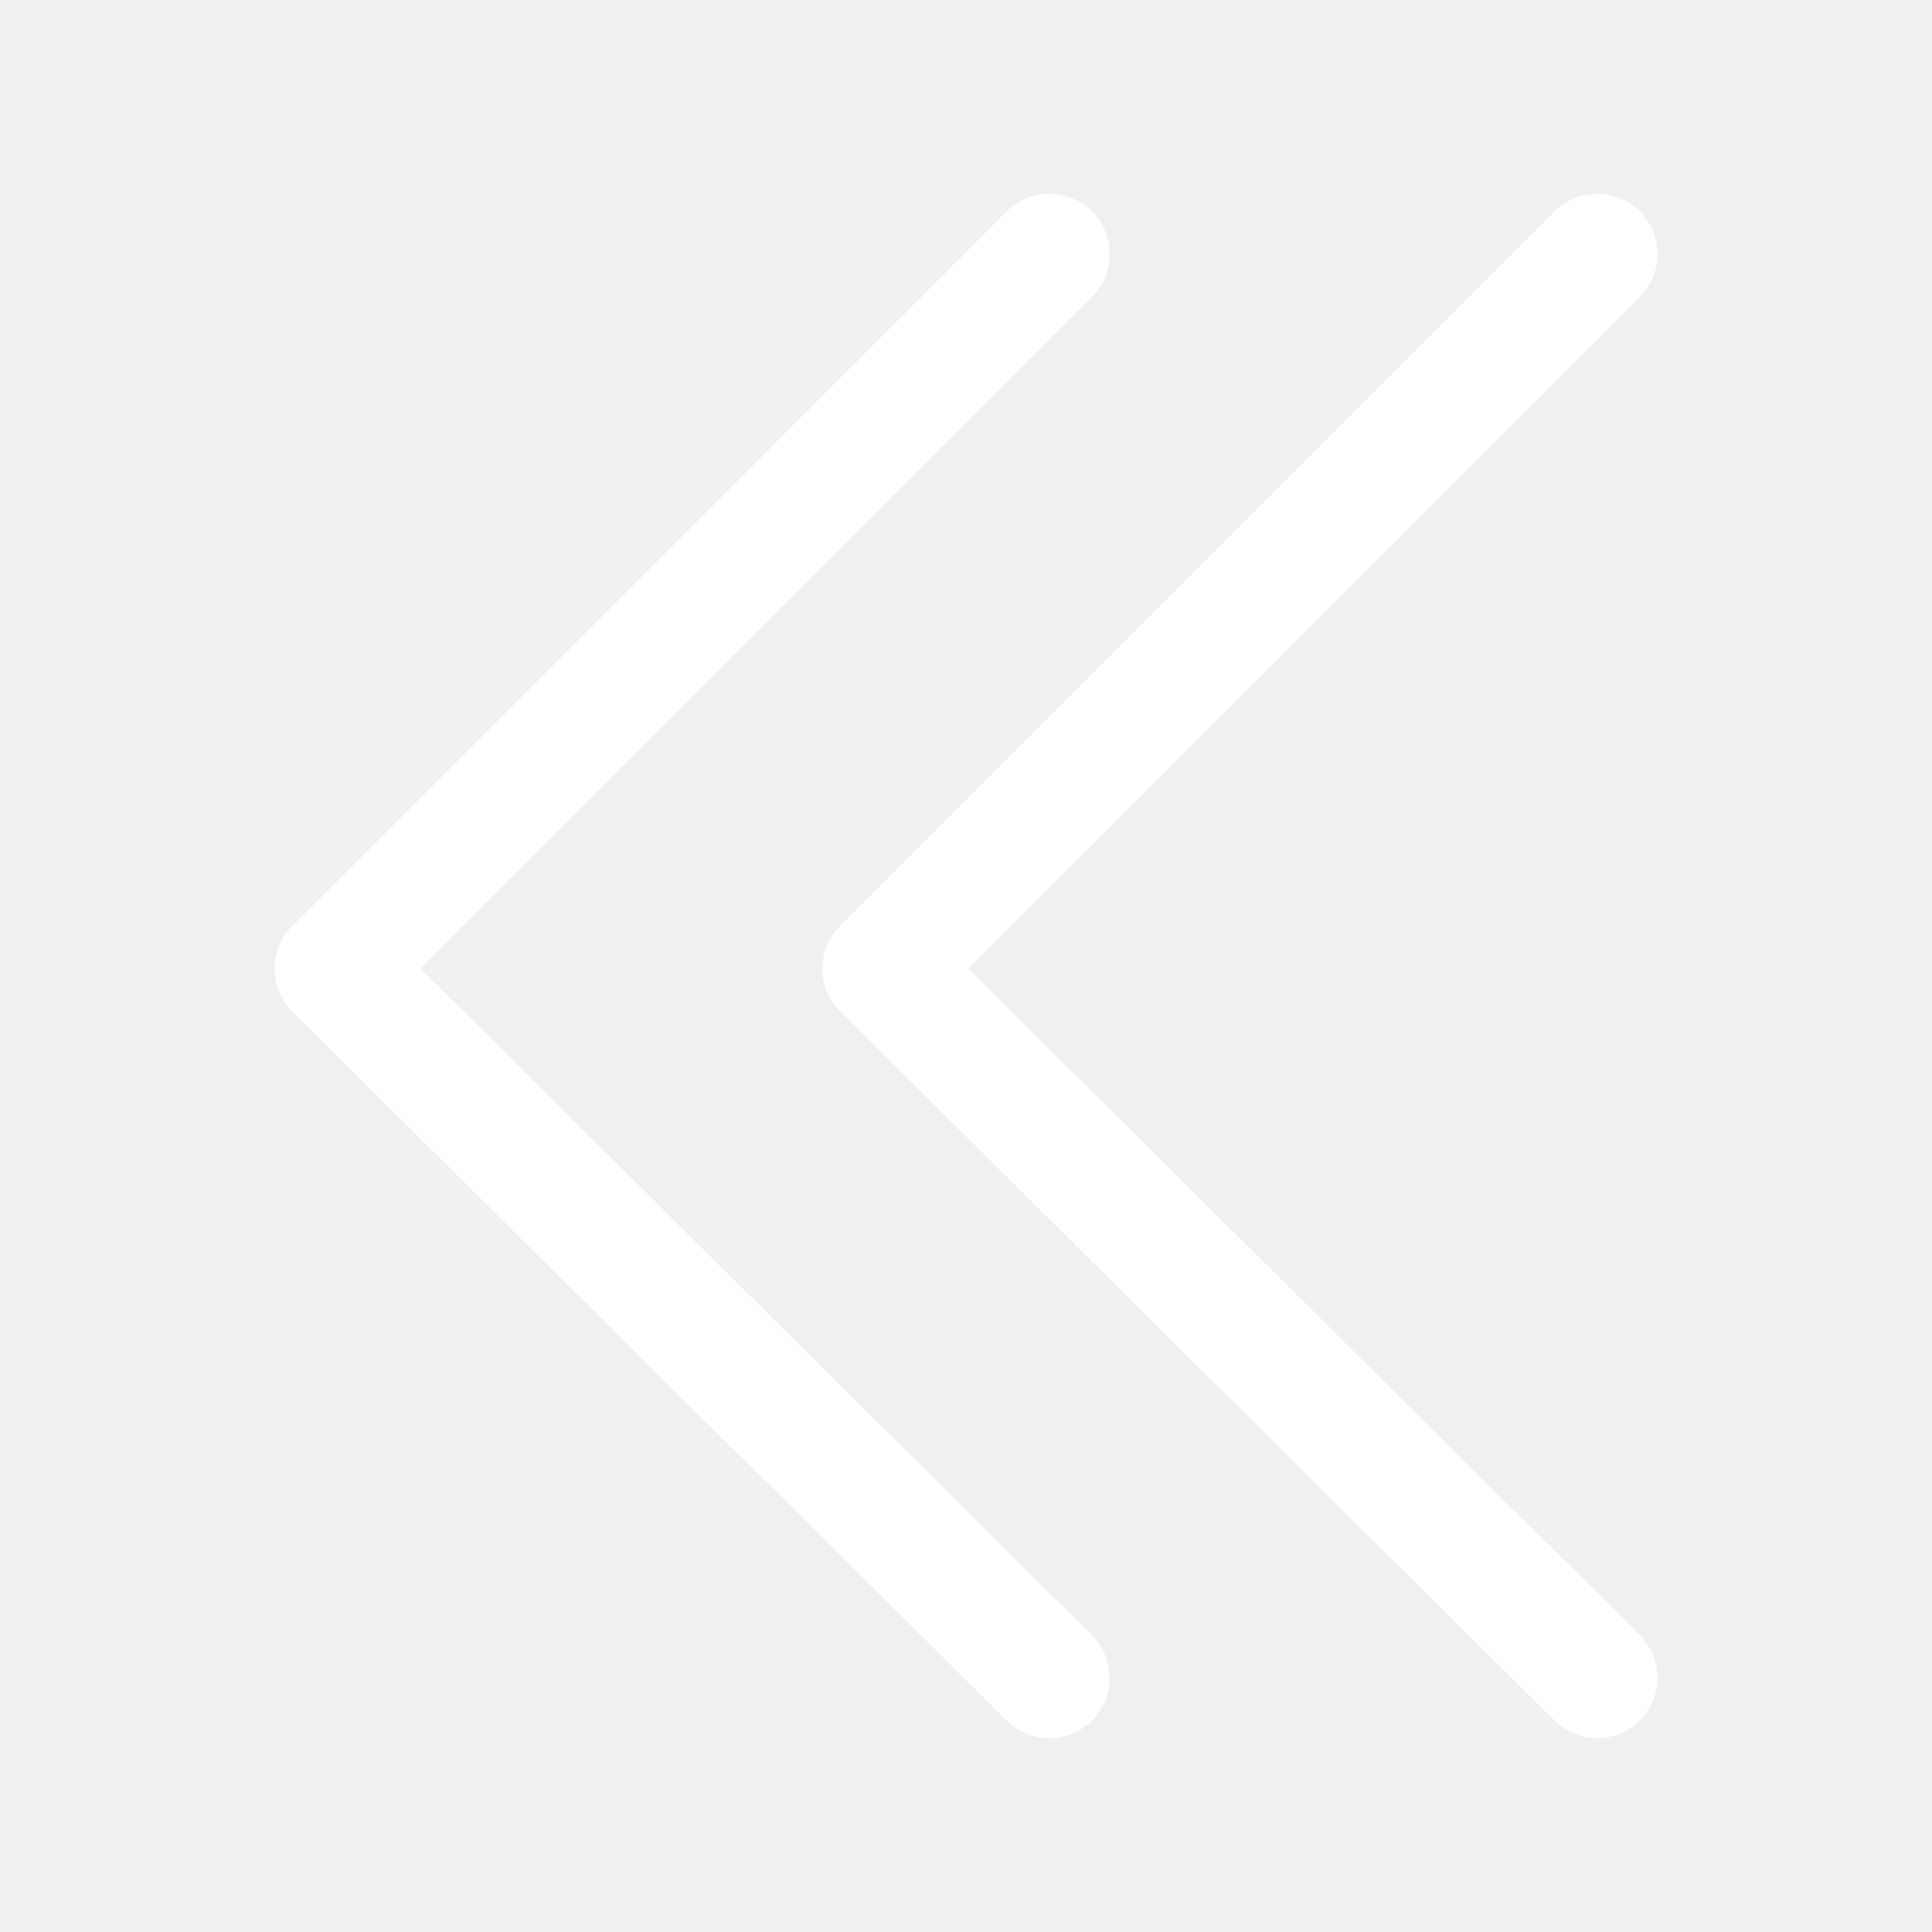
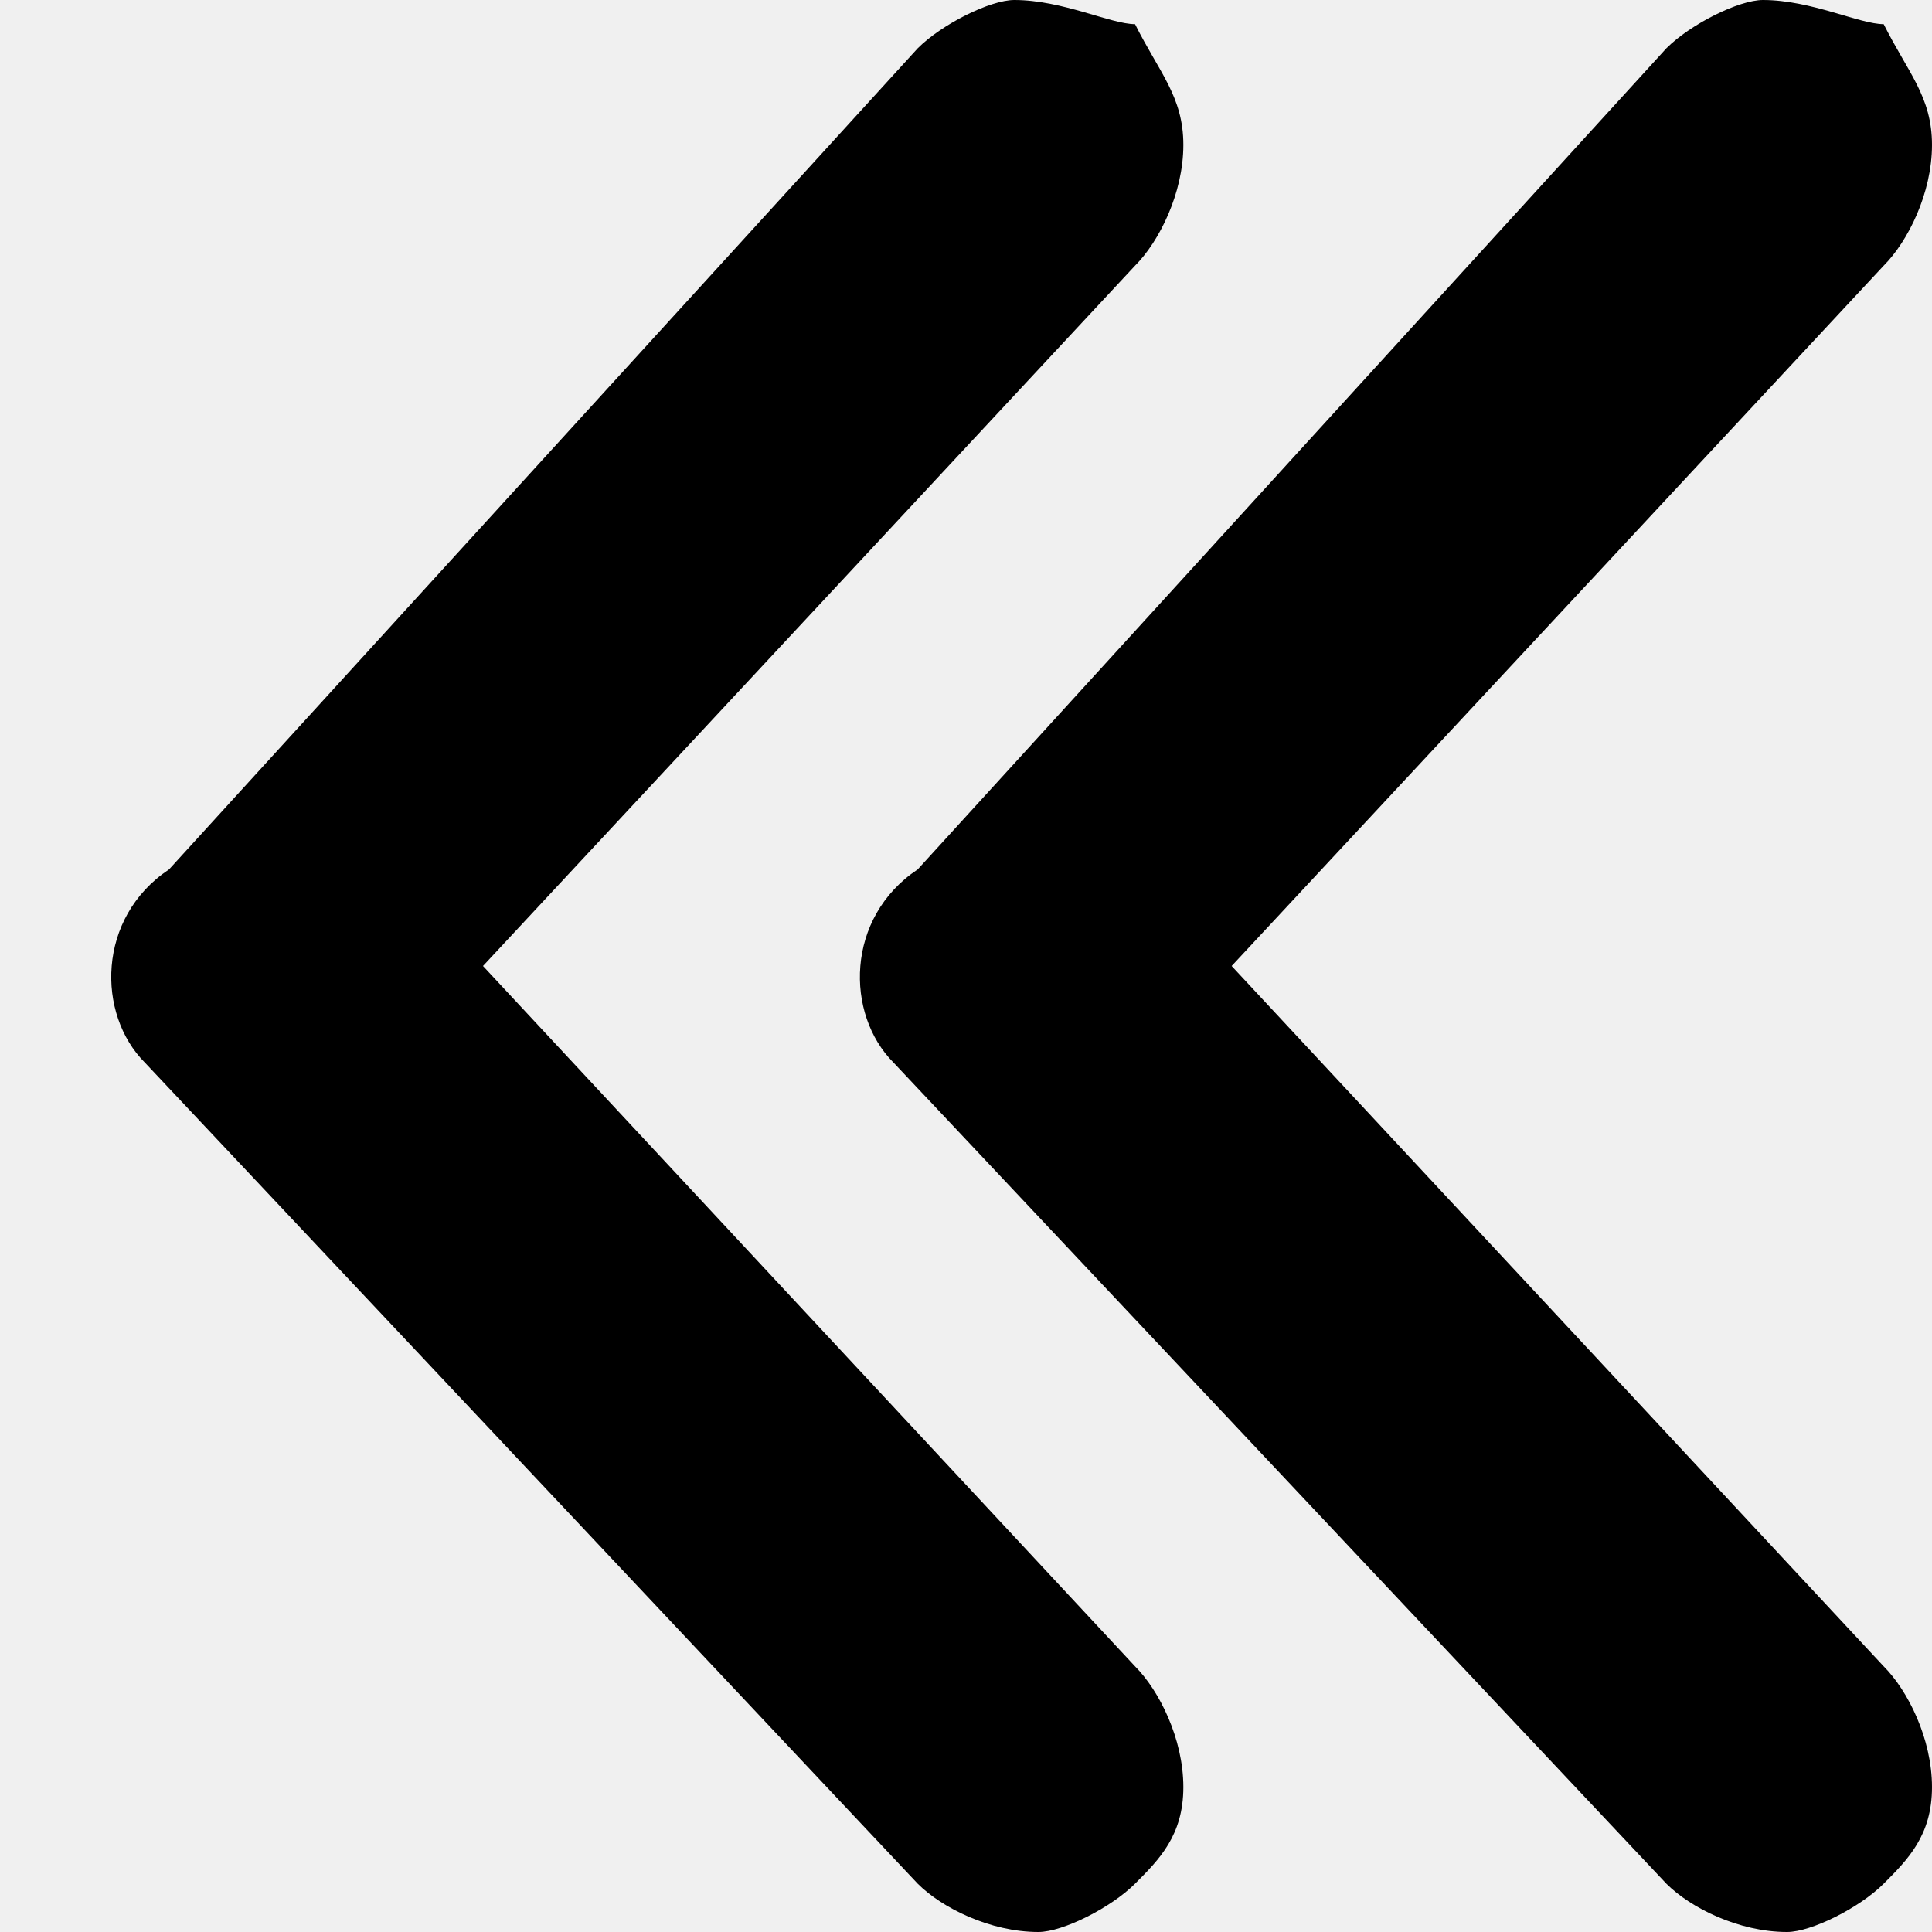
- <svg xmlns="http://www.w3.org/2000/svg" version="1.1" id="Layer_1" x="0px" y="0px" width="16px" height="16px" viewBox="0 0 16 16" style="enable-background:new 0 0 16 16;" xml:space="preserve">
-   <g>
-     <path style="fill:#FFFFFF;" d="M3.481,8.021l5.563-5.563c0.195-0.195,0.195-0.512,0-0.707s-0.512-0.195-0.707,0L2.42,7.669   C2.326,7.763,2.273,7.891,2.273,8.023s0.054,0.261,0.147,0.354l5.917,5.872c0.098,0.098,0.226,0.146,0.353,0.146   c0.129,0,0.257-0.049,0.354-0.147c0.195-0.196,0.193-0.513-0.002-0.707L3.481,8.021z" />
-     <path style="fill:#FFFFFF;" d="M8.018,8.021l5.563-5.563c0.195-0.195,0.195-0.512,0-0.707s-0.512-0.195-0.707,0L6.956,7.669   C6.862,7.763,6.81,7.891,6.81,8.023s0.054,0.261,0.147,0.354l5.917,5.872c0.098,0.098,0.226,0.146,0.353,0.146   c0.129,0,0.257-0.049,0.354-0.147c0.195-0.196,0.193-0.513-0.002-0.707L8.018,8.021z" />
-   </g>
+ <svg xmlns="http://www.w3.org/2000/svg" version="1.1" id="Layer_1" x="0px" y="0px" viewBox="0 0 8 8" style="enable-background:new 0 0 8 8;" xml:space="preserve">
+   <path d="M3.8,3.6l3.1-3.4C7,0.1,7.2,0,7.3,0c0.2,0,0.4,0.1,0.5,0.1C7.9,0.3,8,0.4,8,0.6C8,0.8,7.9,1,7.8,1.1L5.1,4l2.7,2.9  C7.9,7,8,7.2,8,7.4c0,0.2-0.1,0.3-0.2,0.4C7.7,7.9,7.5,8,7.4,8C7.2,8,7,7.9,6.9,7.8L3.7,4.4C3.5,4.2,3.5,3.8,3.8,3.6z M0.6,4.4  l3.2,3.4C3.9,7.9,4.1,8,4.3,8c0.1,0,0.3-0.1,0.4-0.2c0.1-0.1,0.2-0.2,0.2-0.4c0-0.2-0.1-0.4-0.2-0.5L2,4l2.7-2.9  C4.8,1,4.9,0.8,4.9,0.6c0-0.2-0.1-0.3-0.2-0.5C4.6,0.1,4.4,0,4.2,0C4.1,0,3.9,0.1,3.8,0.2L0.7,3.6C0.4,3.8,0.4,4.2,0.6,4.4z" />
</svg>
